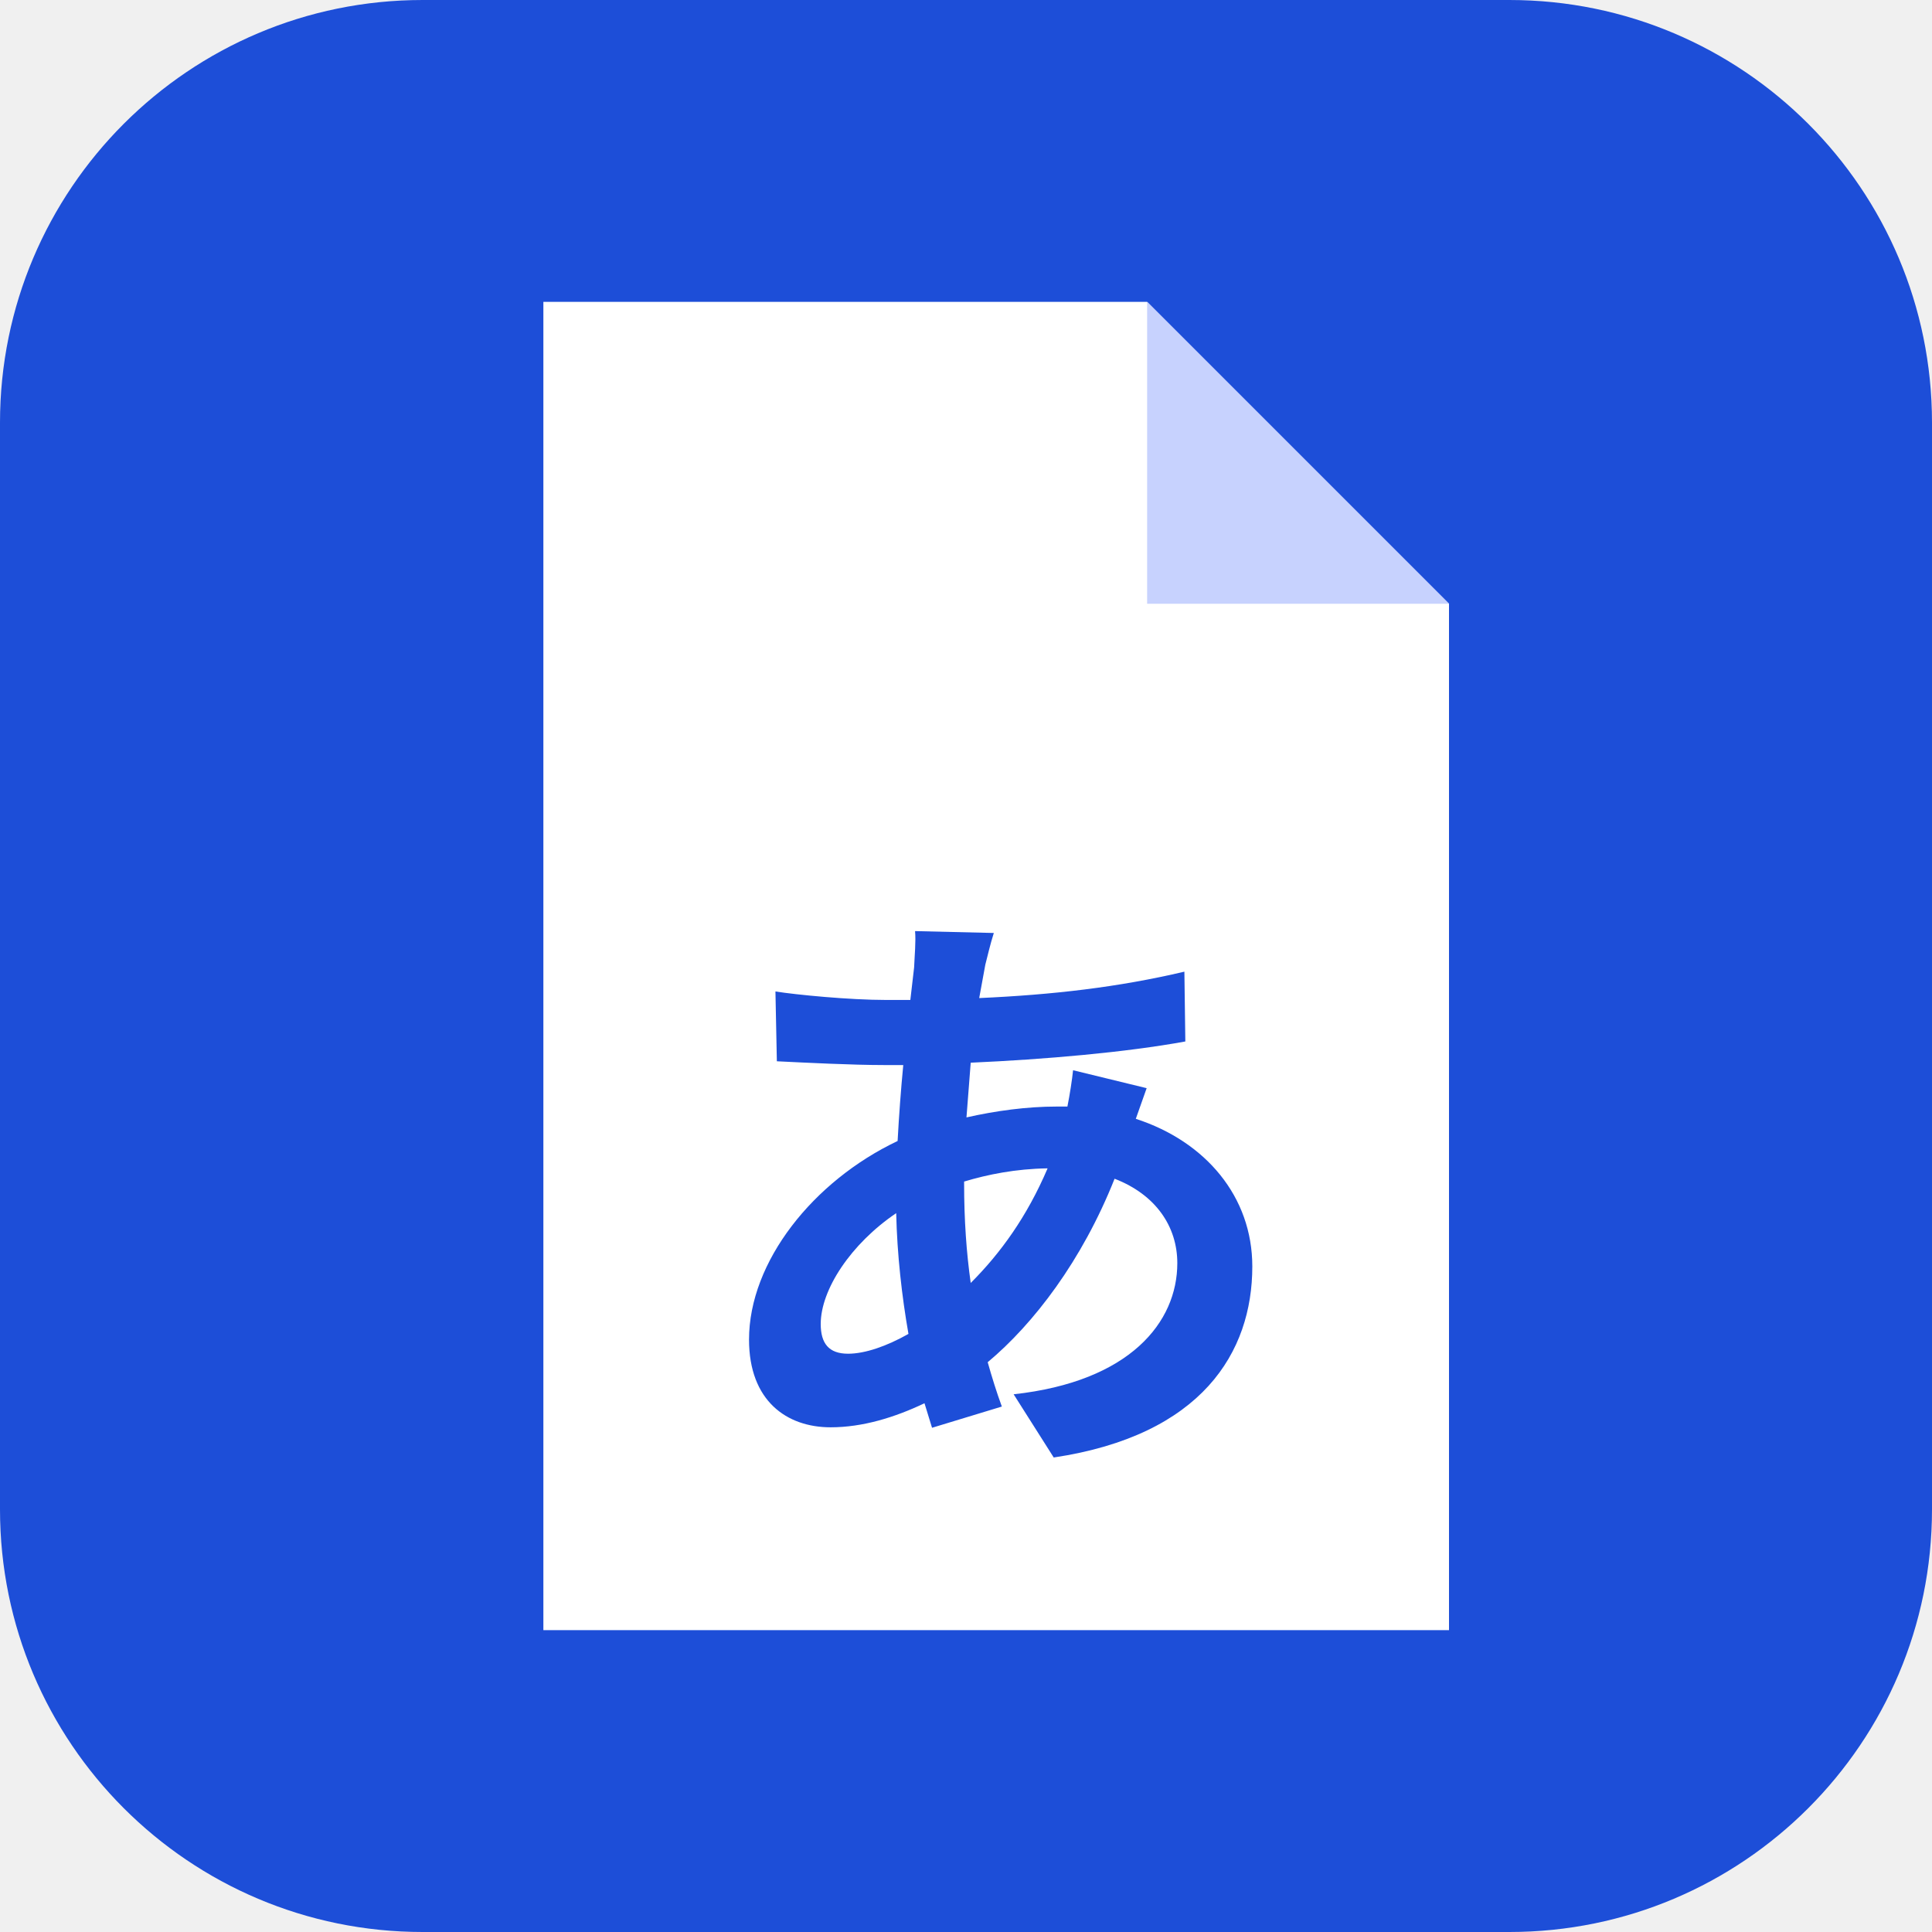
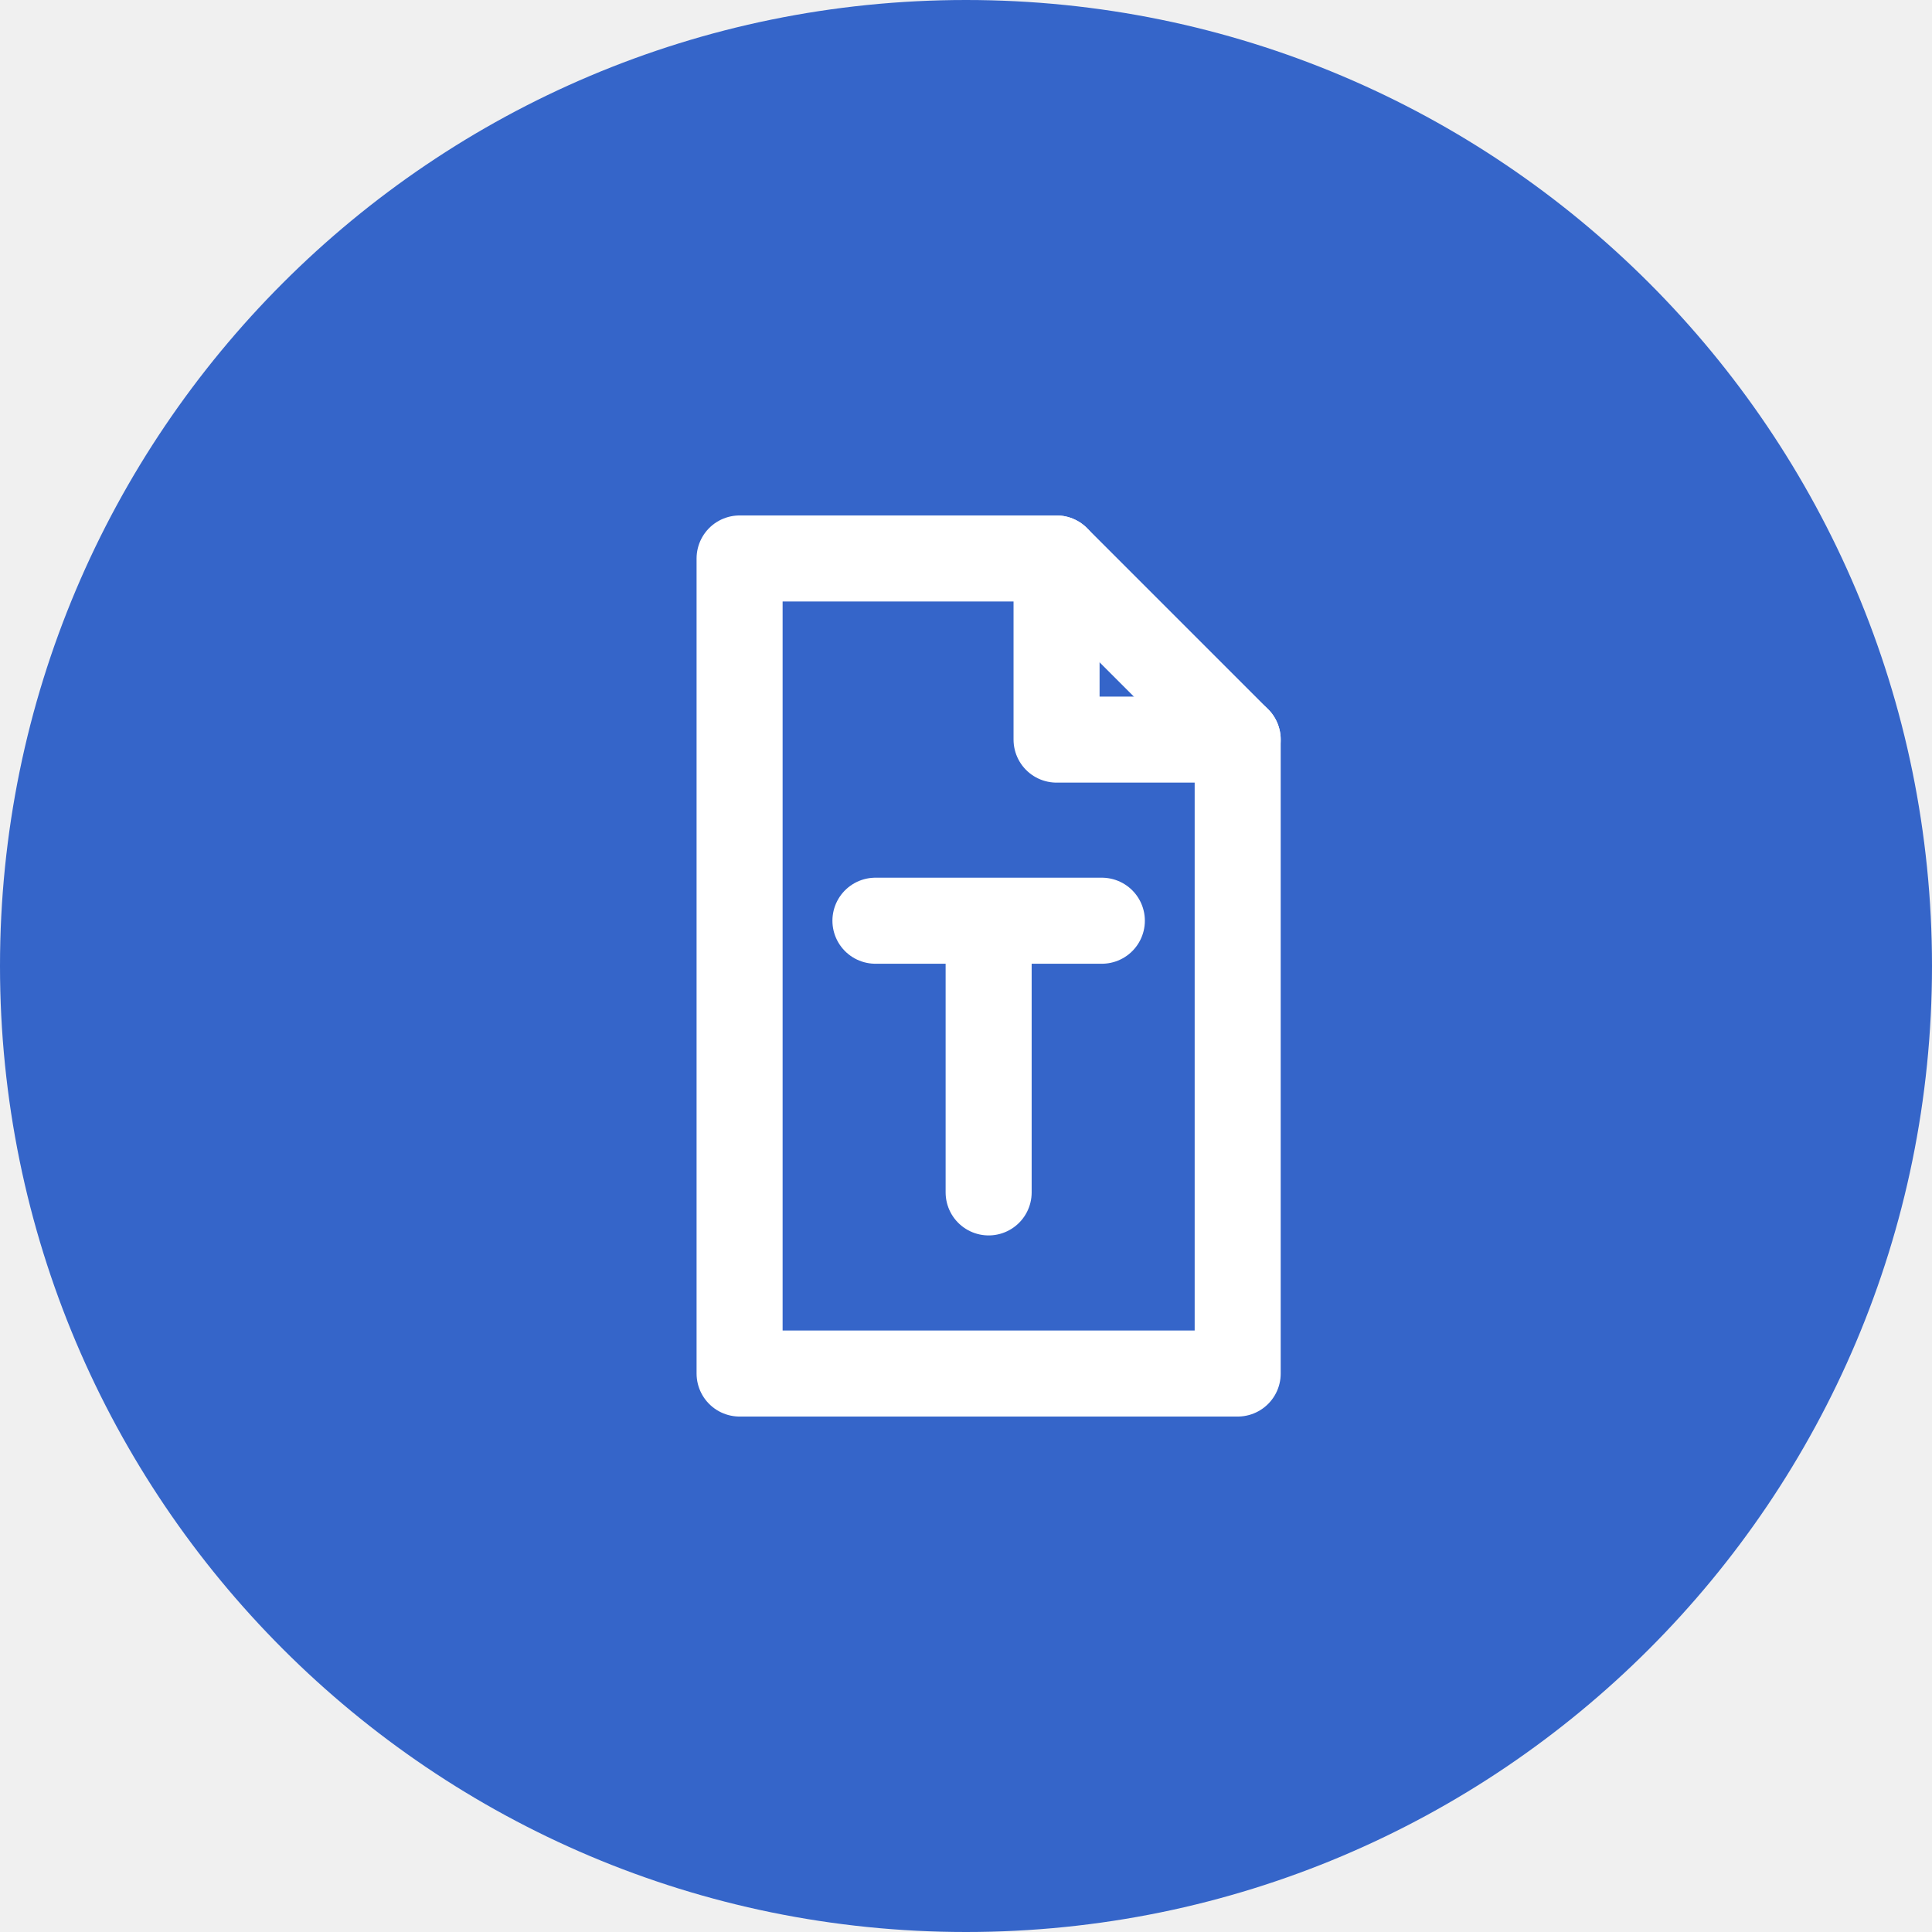
<svg xmlns="http://www.w3.org/2000/svg" viewBox="0 0 64 64">
-   <rect width="64" height="64" rx="14" fill="#1d4ed8" />
-   <path d="M18 10h20l10 10v34H18z" fill="#fff" />
-   <path d="M38 10v10h10" fill="#c7d2fe" />
-   <text x="33" y="47" font-size="20" font-family="sans-serif" font-weight="bold" text-anchor="middle" fill="#1d4ed8">あ</text>
+   <circle cx="32" cy="32" r="32" fill="#3565c9" />
+   <g transform="translate(14 14) scale(1.5)" fill="none" stroke="#fff" stroke-width="1.9" stroke-linecap="round" stroke-linejoin="round">
+     <path d="M7 3h7l4 4v14H7z" />
+     <path d="M14 3v4h4" />
+     <path d="M10 11h5M12.5 11v6" />
+   </g>
</svg>
